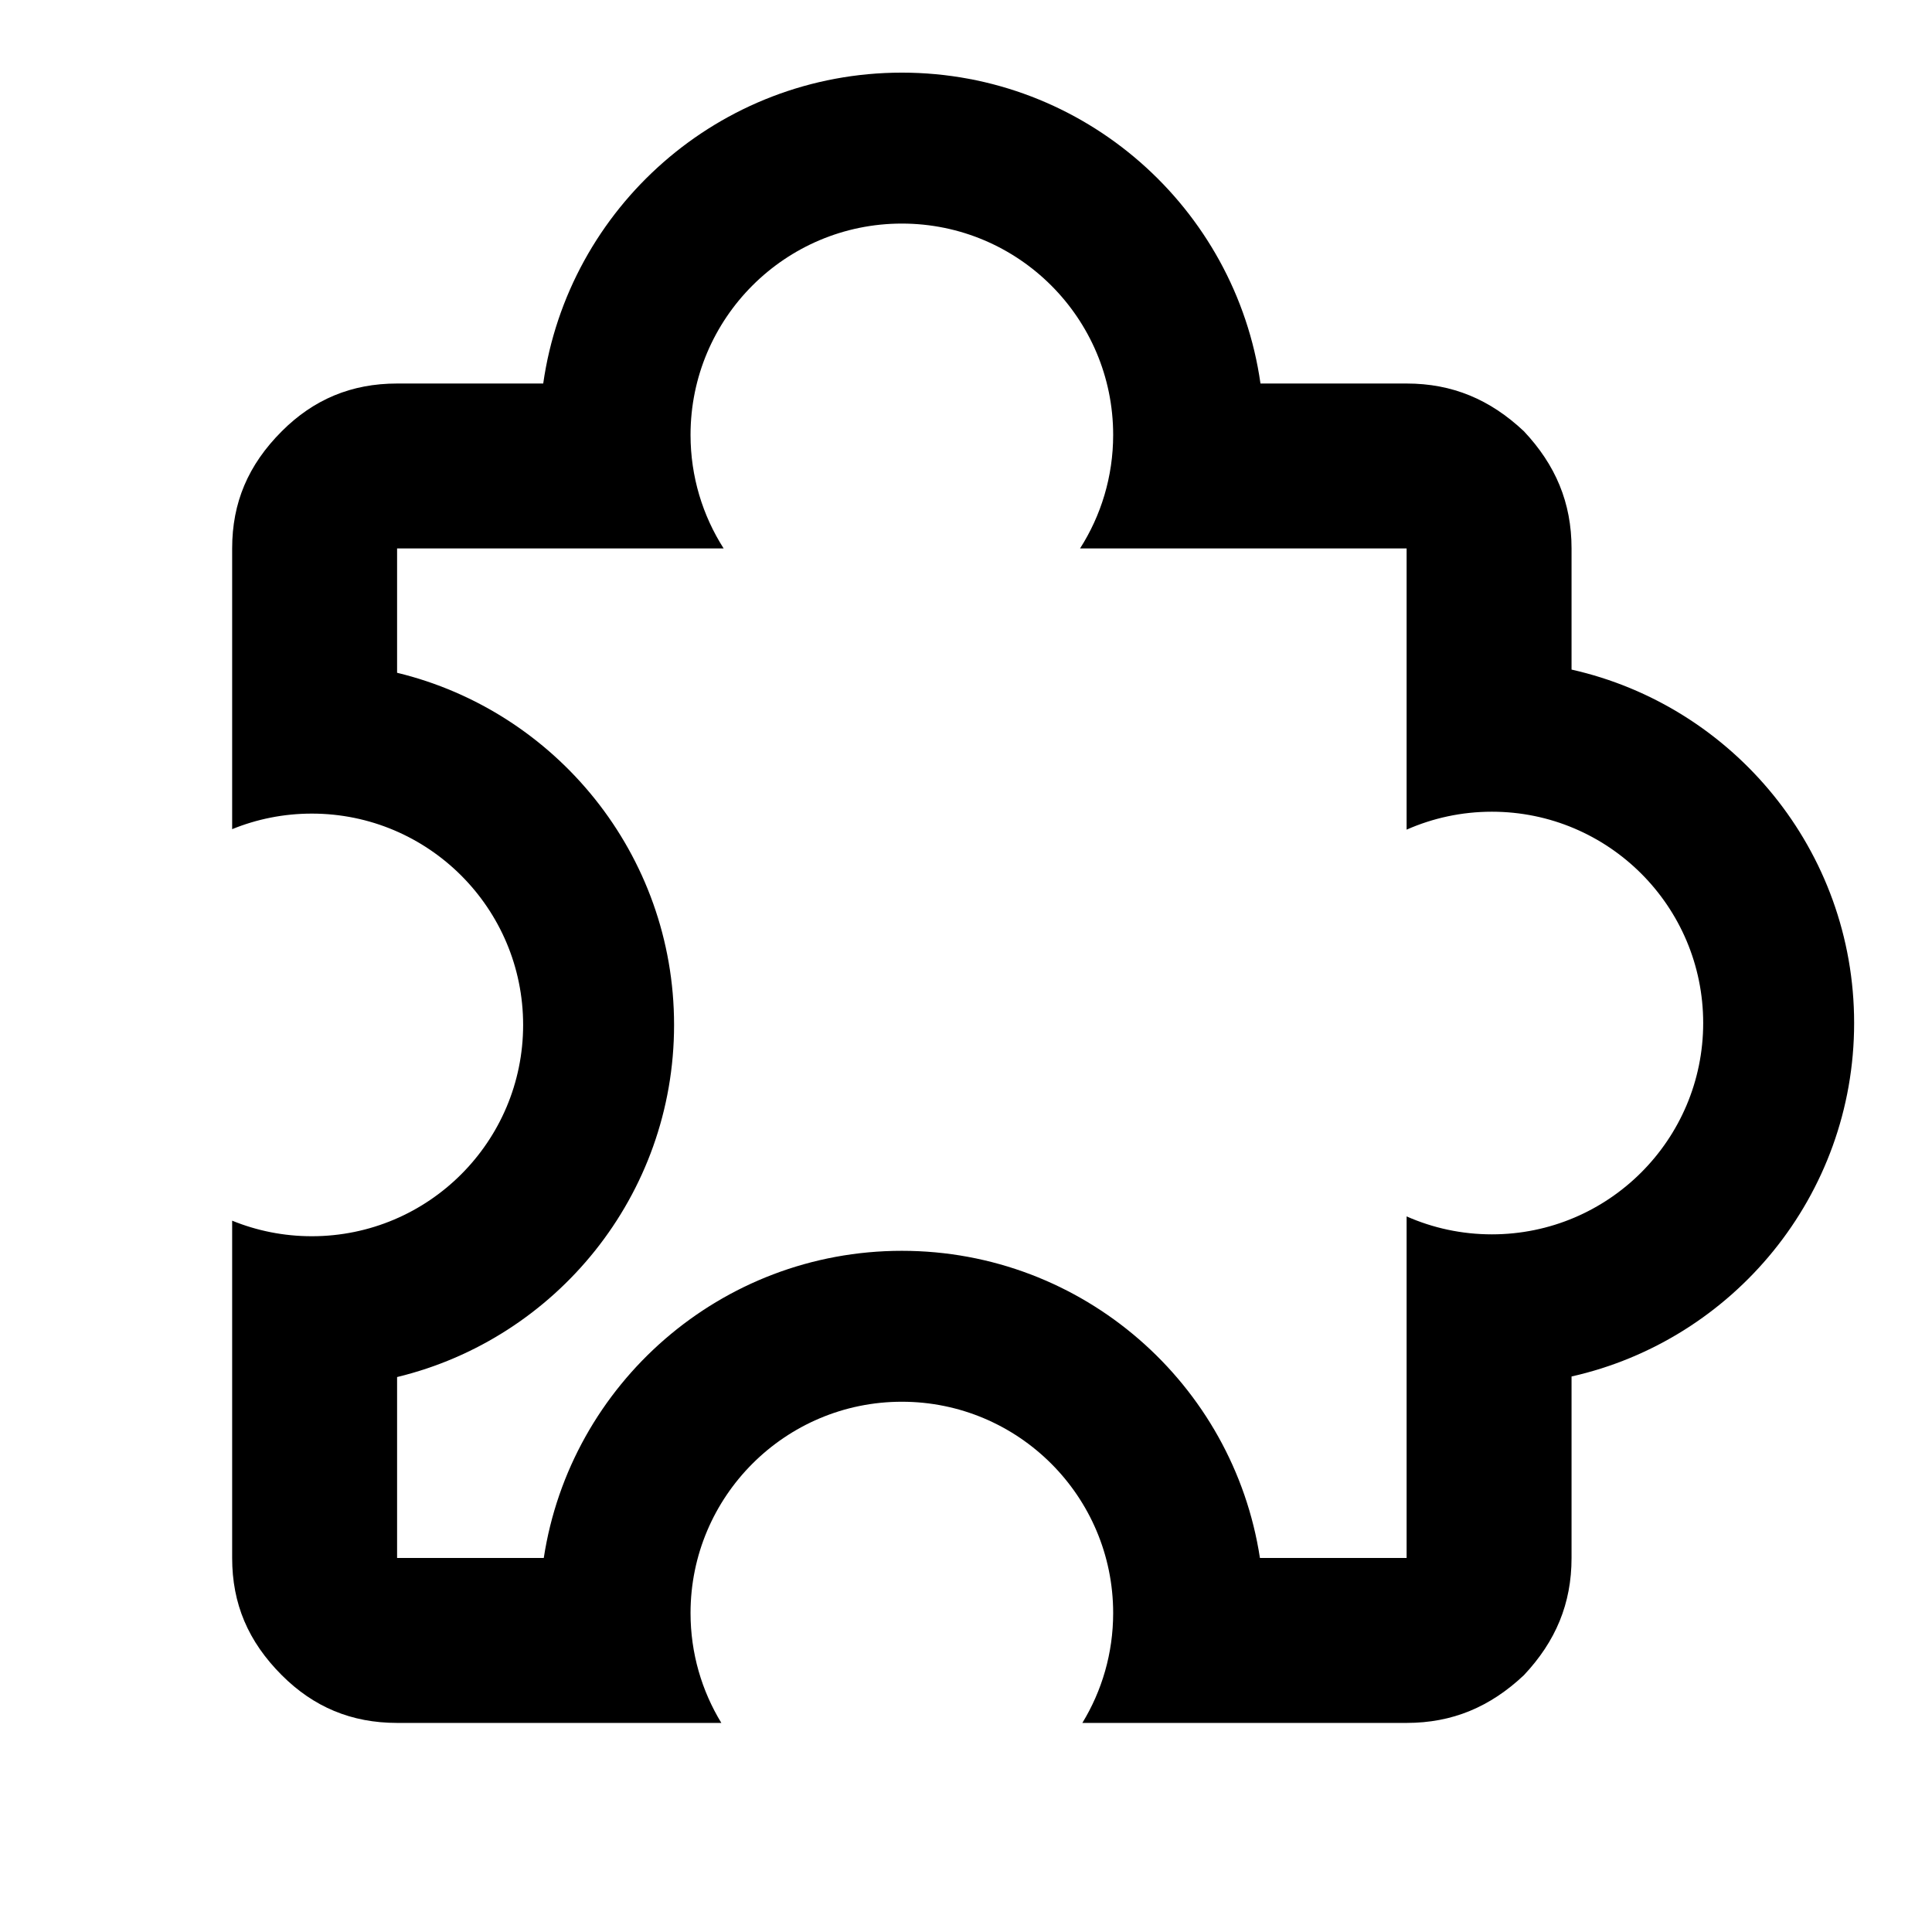
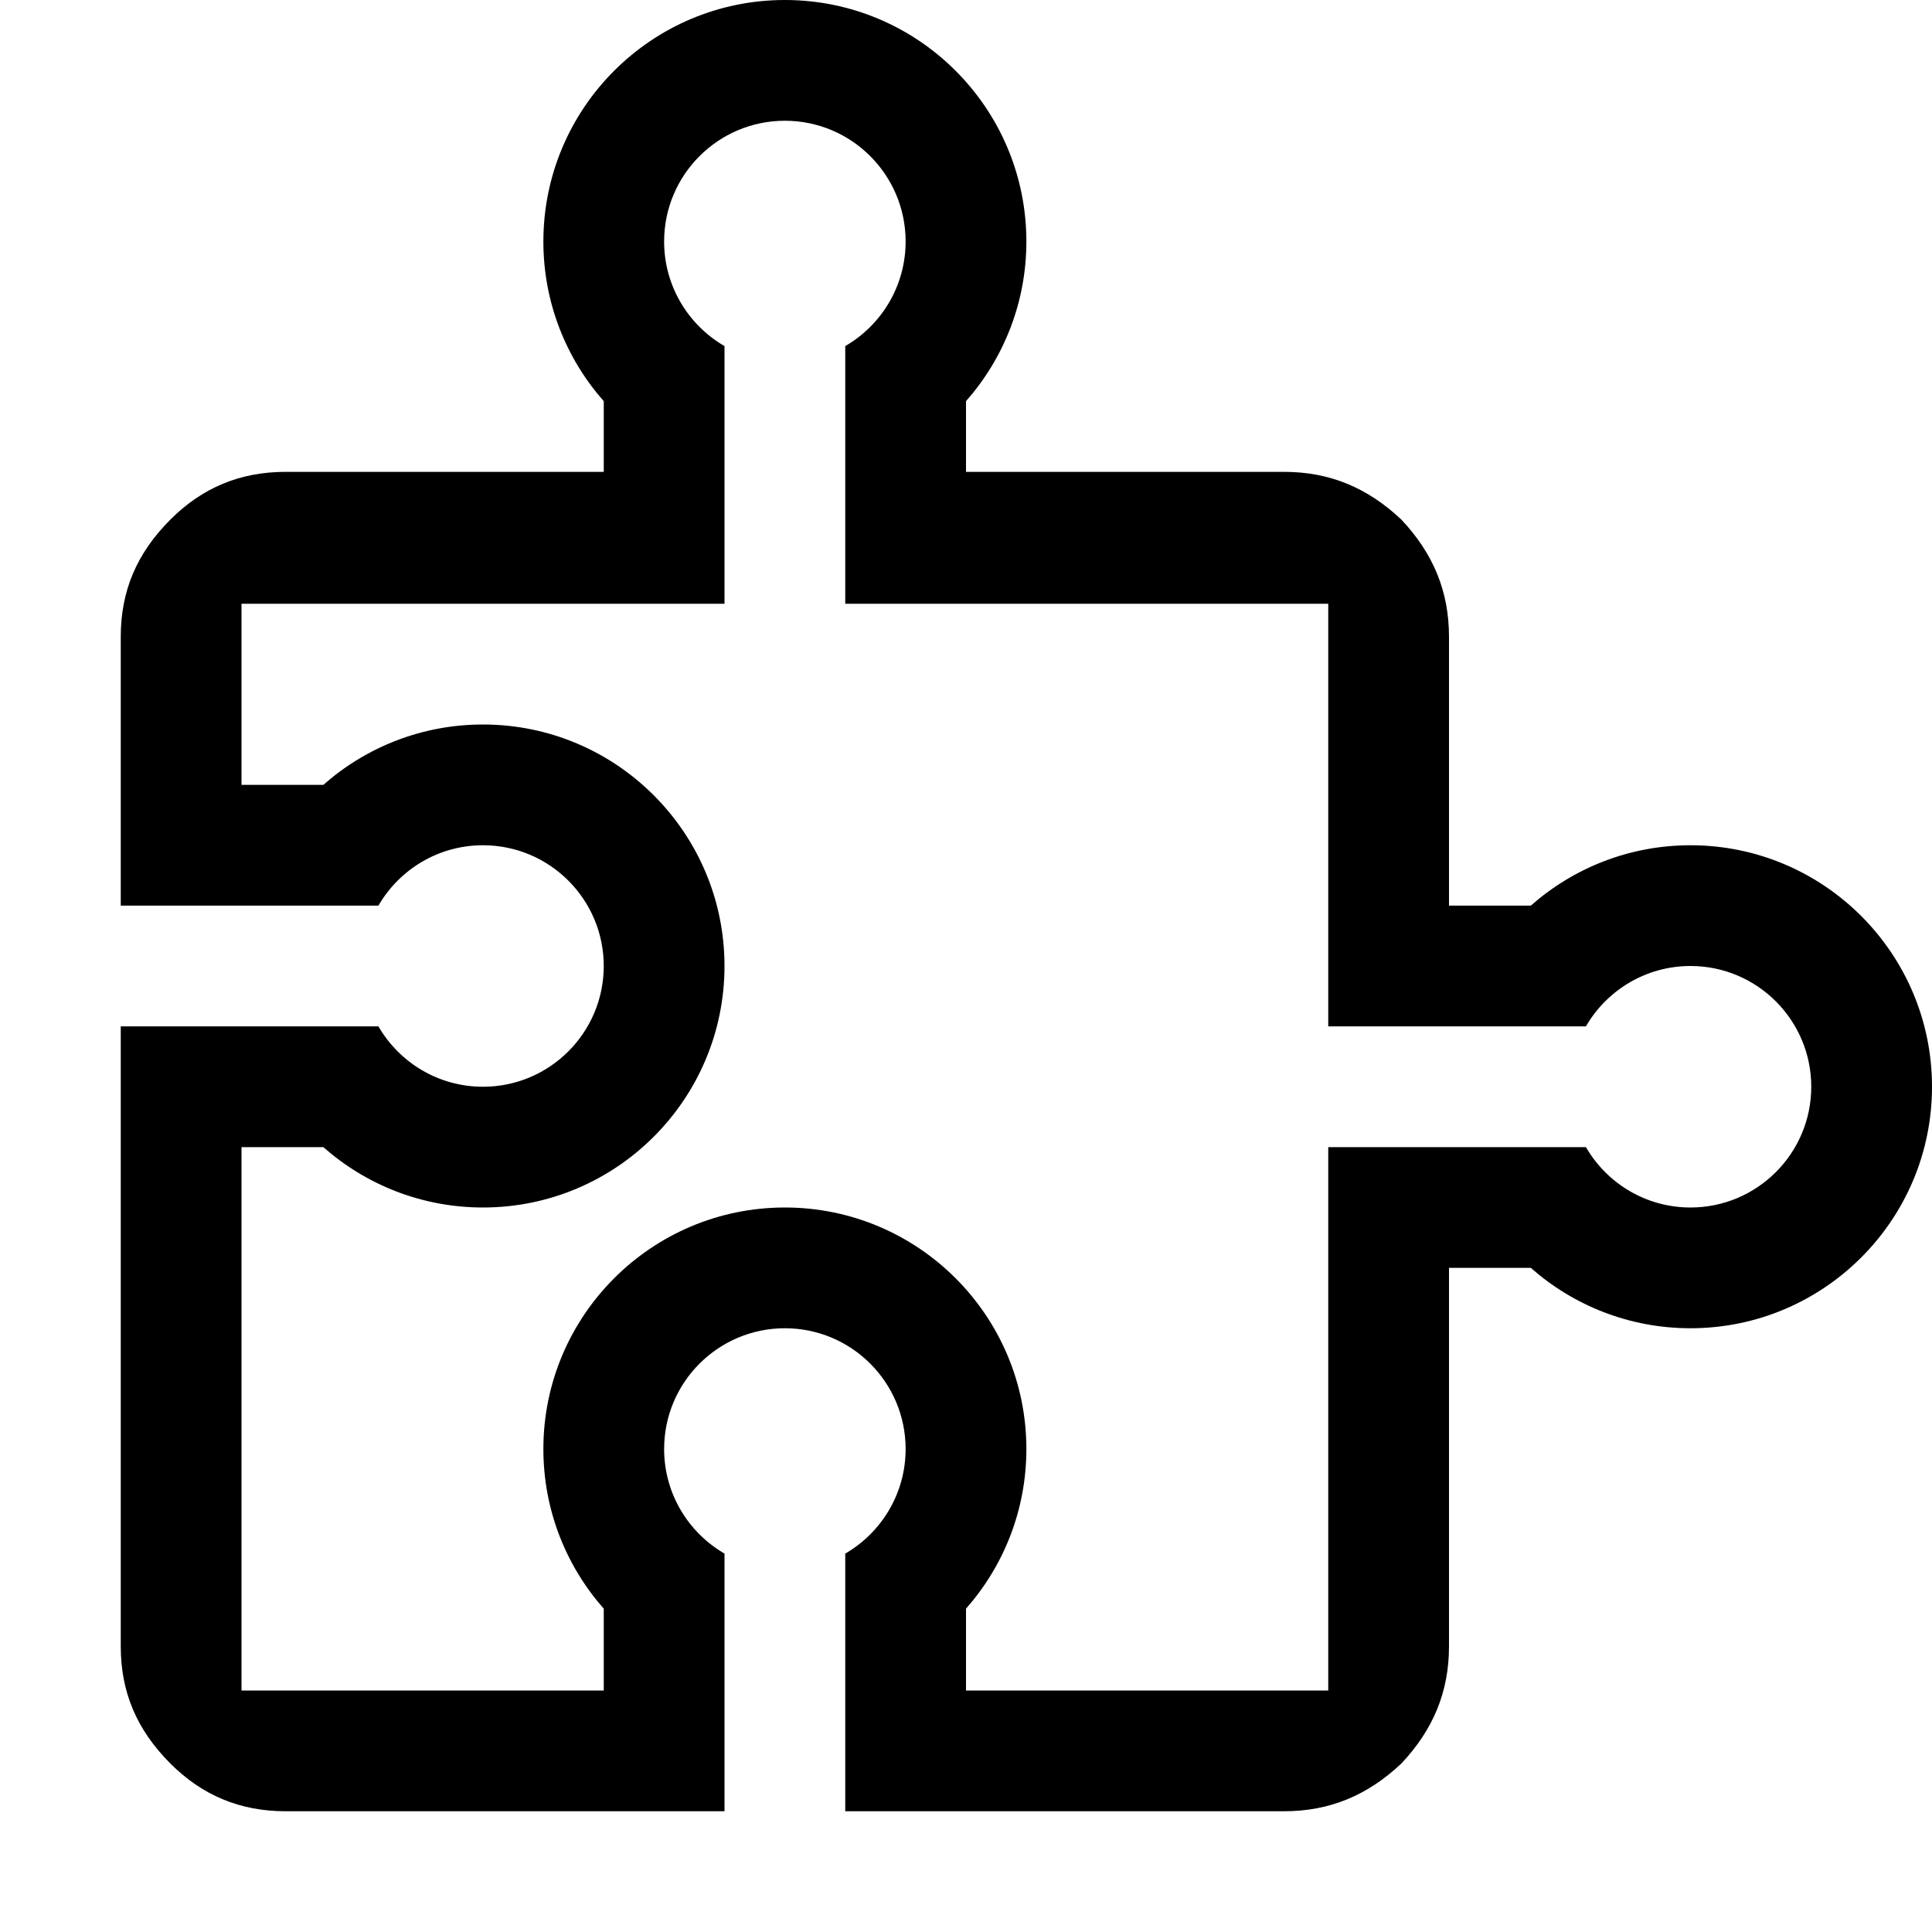
<svg xmlns="http://www.w3.org/2000/svg" width="100%" height="100%" viewBox="0 0 1024 1024" version="1.1" xml:space="preserve" style="fill-rule:evenodd;clip-rule:evenodd;stroke-linejoin:round;stroke-miterlimit:2;">
-   <g transform="matrix(5.2754e-17,0.861538,-0.861538,5.2754e-17,1189.63,-210.608)">
-     <path d="M754.558,1238L581.863,1238C553.746,1238 530.519,1228.22 509.737,1207.44C490.178,1187.88 480.398,1164.65 480.398,1136.53L480.398,1046.63C372.343,1031.26 289.143,938.271 289.143,826C289.143,713.729 372.343,620.737 480.398,605.371L480.398,515.466C480.398,487.349 490.178,464.122 509.737,443.34C530.519,423.78 553.746,414 581.863,414L656.386,414C678.741,314.547 767.665,240.156 873.826,240.156C979.988,240.156 1068.91,314.547 1091.27,414L1202.93,414C1231.05,414 1254.28,423.78 1275.06,443.34C1294.62,464.122 1304.4,487.349 1304.4,515.466L1304.4,714.951C1284.7,702.929 1261.56,696 1236.81,696C1165.06,696 1106.81,754.251 1106.81,826C1106.81,897.749 1165.06,956 1236.81,956C1261.56,956 1284.7,949.071 1304.4,937.049L1304.4,1136.53C1304.4,1164.65 1294.62,1187.88 1275.06,1207.44C1254.28,1228.22 1231.05,1238 1202.93,1238L995.416,1238C1001.59,1222.87 1004.99,1206.32 1004.99,1188.99C1004.99,1117.24 946.736,1058.99 874.987,1058.99C803.238,1058.99 744.987,1117.24 744.987,1188.99C744.987,1206.32 748.388,1222.87 754.558,1238ZM581.863,935.626L581.863,1136.53L658.349,1136.53C681.961,1038.81 770.053,966.13 874.987,966.13C979.921,966.13 1068.01,1038.81 1091.62,1136.53L1202.93,1136.53L1202.93,1046.29C1095.99,1029.95 1013.96,937.481 1013.96,826C1013.96,714.519 1095.99,622.047 1202.93,605.707L1202.93,515.466L992.794,515.466C999.886,499.419 1003.83,481.673 1003.83,463.013C1003.83,391.264 945.575,333.013 873.826,333.013C802.077,333.013 743.826,391.264 743.826,463.013C743.826,481.673 747.766,499.419 754.858,515.466L581.863,515.466L581.863,716.374C561.68,703.478 537.707,696 512,696C440.251,696 382,754.251 382,826C382,897.749 440.251,956 512,956C537.707,956 561.68,948.522 581.863,935.626Z" />
+   <g transform="matrix(1,0,0,1,-59.046,46.8178)">
+     <path d="M123.046,433.182L123.046,290.689C123.046,266.465 131.472,246.454 149.375,228.55C166.226,211.699 186.24,203.273 210.466,203.273L379.046,203.273L379.046,165.811C359.134,143.245 347.046,113.614 347.046,81.182C347.046,10.537 404.401,-46.818 475.046,-46.818C545.691,-46.818 603.046,10.537 603.046,81.182C603.046,113.614 590.958,143.245 571.046,165.811L571.046,203.273L739.629,203.273C763.853,203.273 783.864,211.699 801.768,228.55C818.62,246.454 827.046,266.465 827.046,290.689L827.046,433.182L870.417,433.182C892.983,413.27 922.614,401.182 955.046,401.182C1025.69,401.182 1083.05,458.537 1083.05,529.182C1083.05,599.827 1025.69,657.182 955.046,657.182C922.614,657.182 892.983,645.094 870.417,625.182L827.046,625.182L827.046,825.762C827.046,849.988 818.62,870.002 801.768,887.905C783.864,904.756 763.853,913.182 739.629,913.182L507.046,913.182L507.046,776.609C526.17,765.536 539.046,744.851 539.046,721.182C539.046,685.86 510.369,657.182 475.046,657.182C439.723,657.182 411.046,685.86 411.046,721.182C411.046,744.851 423.922,765.536 443.046,776.609L443.046,913.182L210.466,913.182C186.24,913.182 166.226,904.756 149.375,887.905C131.472,870.002 123.046,849.988 123.046,825.762L123.046,497.182L259.619,497.182C270.692,516.306 291.377,529.182 315.046,529.182C350.369,529.182 379.046,500.505 379.046,465.182C379.046,429.86 350.369,401.182 315.046,401.182C291.377,401.182 270.692,414.058 259.619,433.182L123.046,433.182ZM443.046,273.182L187.046,273.182L187.046,369.182L230.417,369.182C252.983,349.27 282.614,337.182 315.046,337.182C385.691,337.182 443.046,394.537 443.046,465.182C443.046,535.827 385.691,593.182 315.046,593.182C282.614,593.182 252.983,581.094 230.417,561.182L187.046,561.182L187.046,849.182L379.046,849.182L379.046,805.811C359.134,783.245 347.046,753.614 347.046,721.182C347.046,650.537 404.401,593.182 475.046,593.182C545.691,593.182 603.046,650.537 603.046,721.182C603.046,753.614 590.958,783.245 571.046,805.811L571.046,849.182L763.046,849.182L763.046,561.182L899.619,561.182C910.692,580.306 931.377,593.182 955.046,593.182C990.369,593.182 1019.05,564.505 1019.05,529.182C1019.05,493.86 990.369,465.182 955.046,465.182C931.377,465.182 910.692,478.058 899.619,497.182L763.046,497.182L763.046,273.182L507.046,273.182L507.046,136.609C526.17,125.536 539.046,104.851 539.046,81.182C539.046,45.86 510.369,17.182 475.046,17.182C439.723,17.182 411.046,45.86 411.046,81.182C411.046,104.851 423.922,125.536 443.046,136.609L443.046,273.182Z" />
  </g>
</svg>
